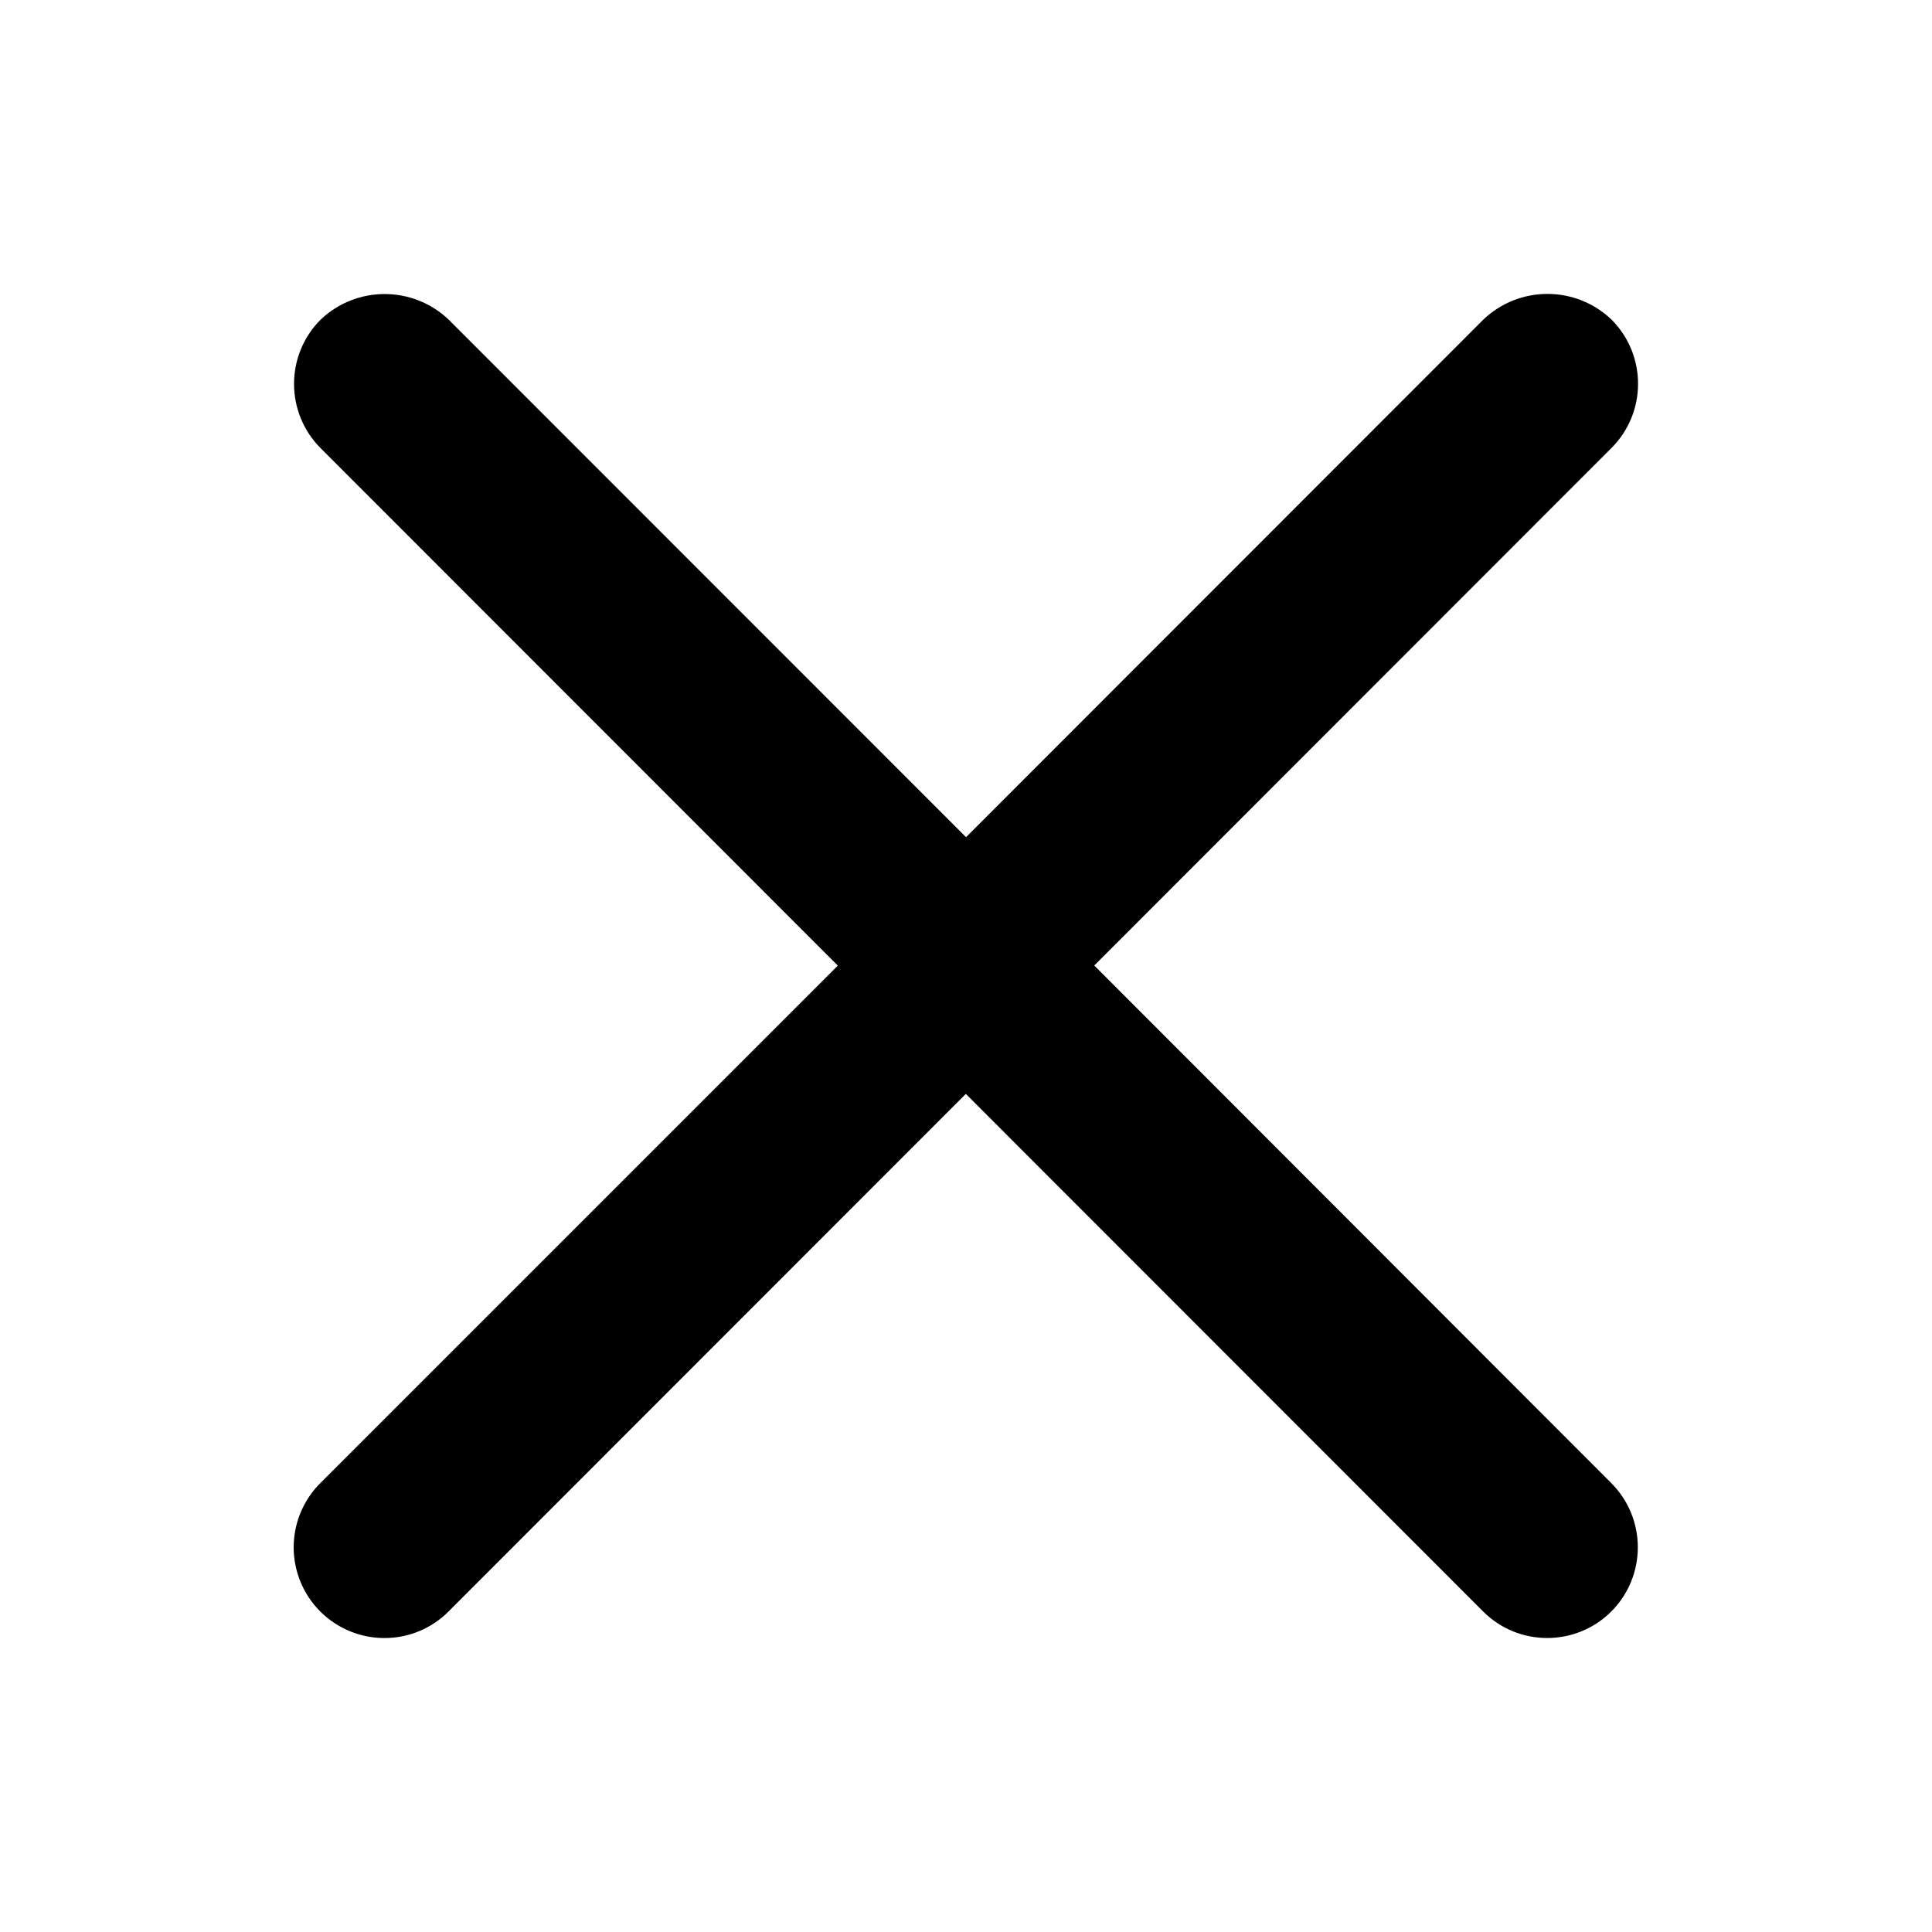
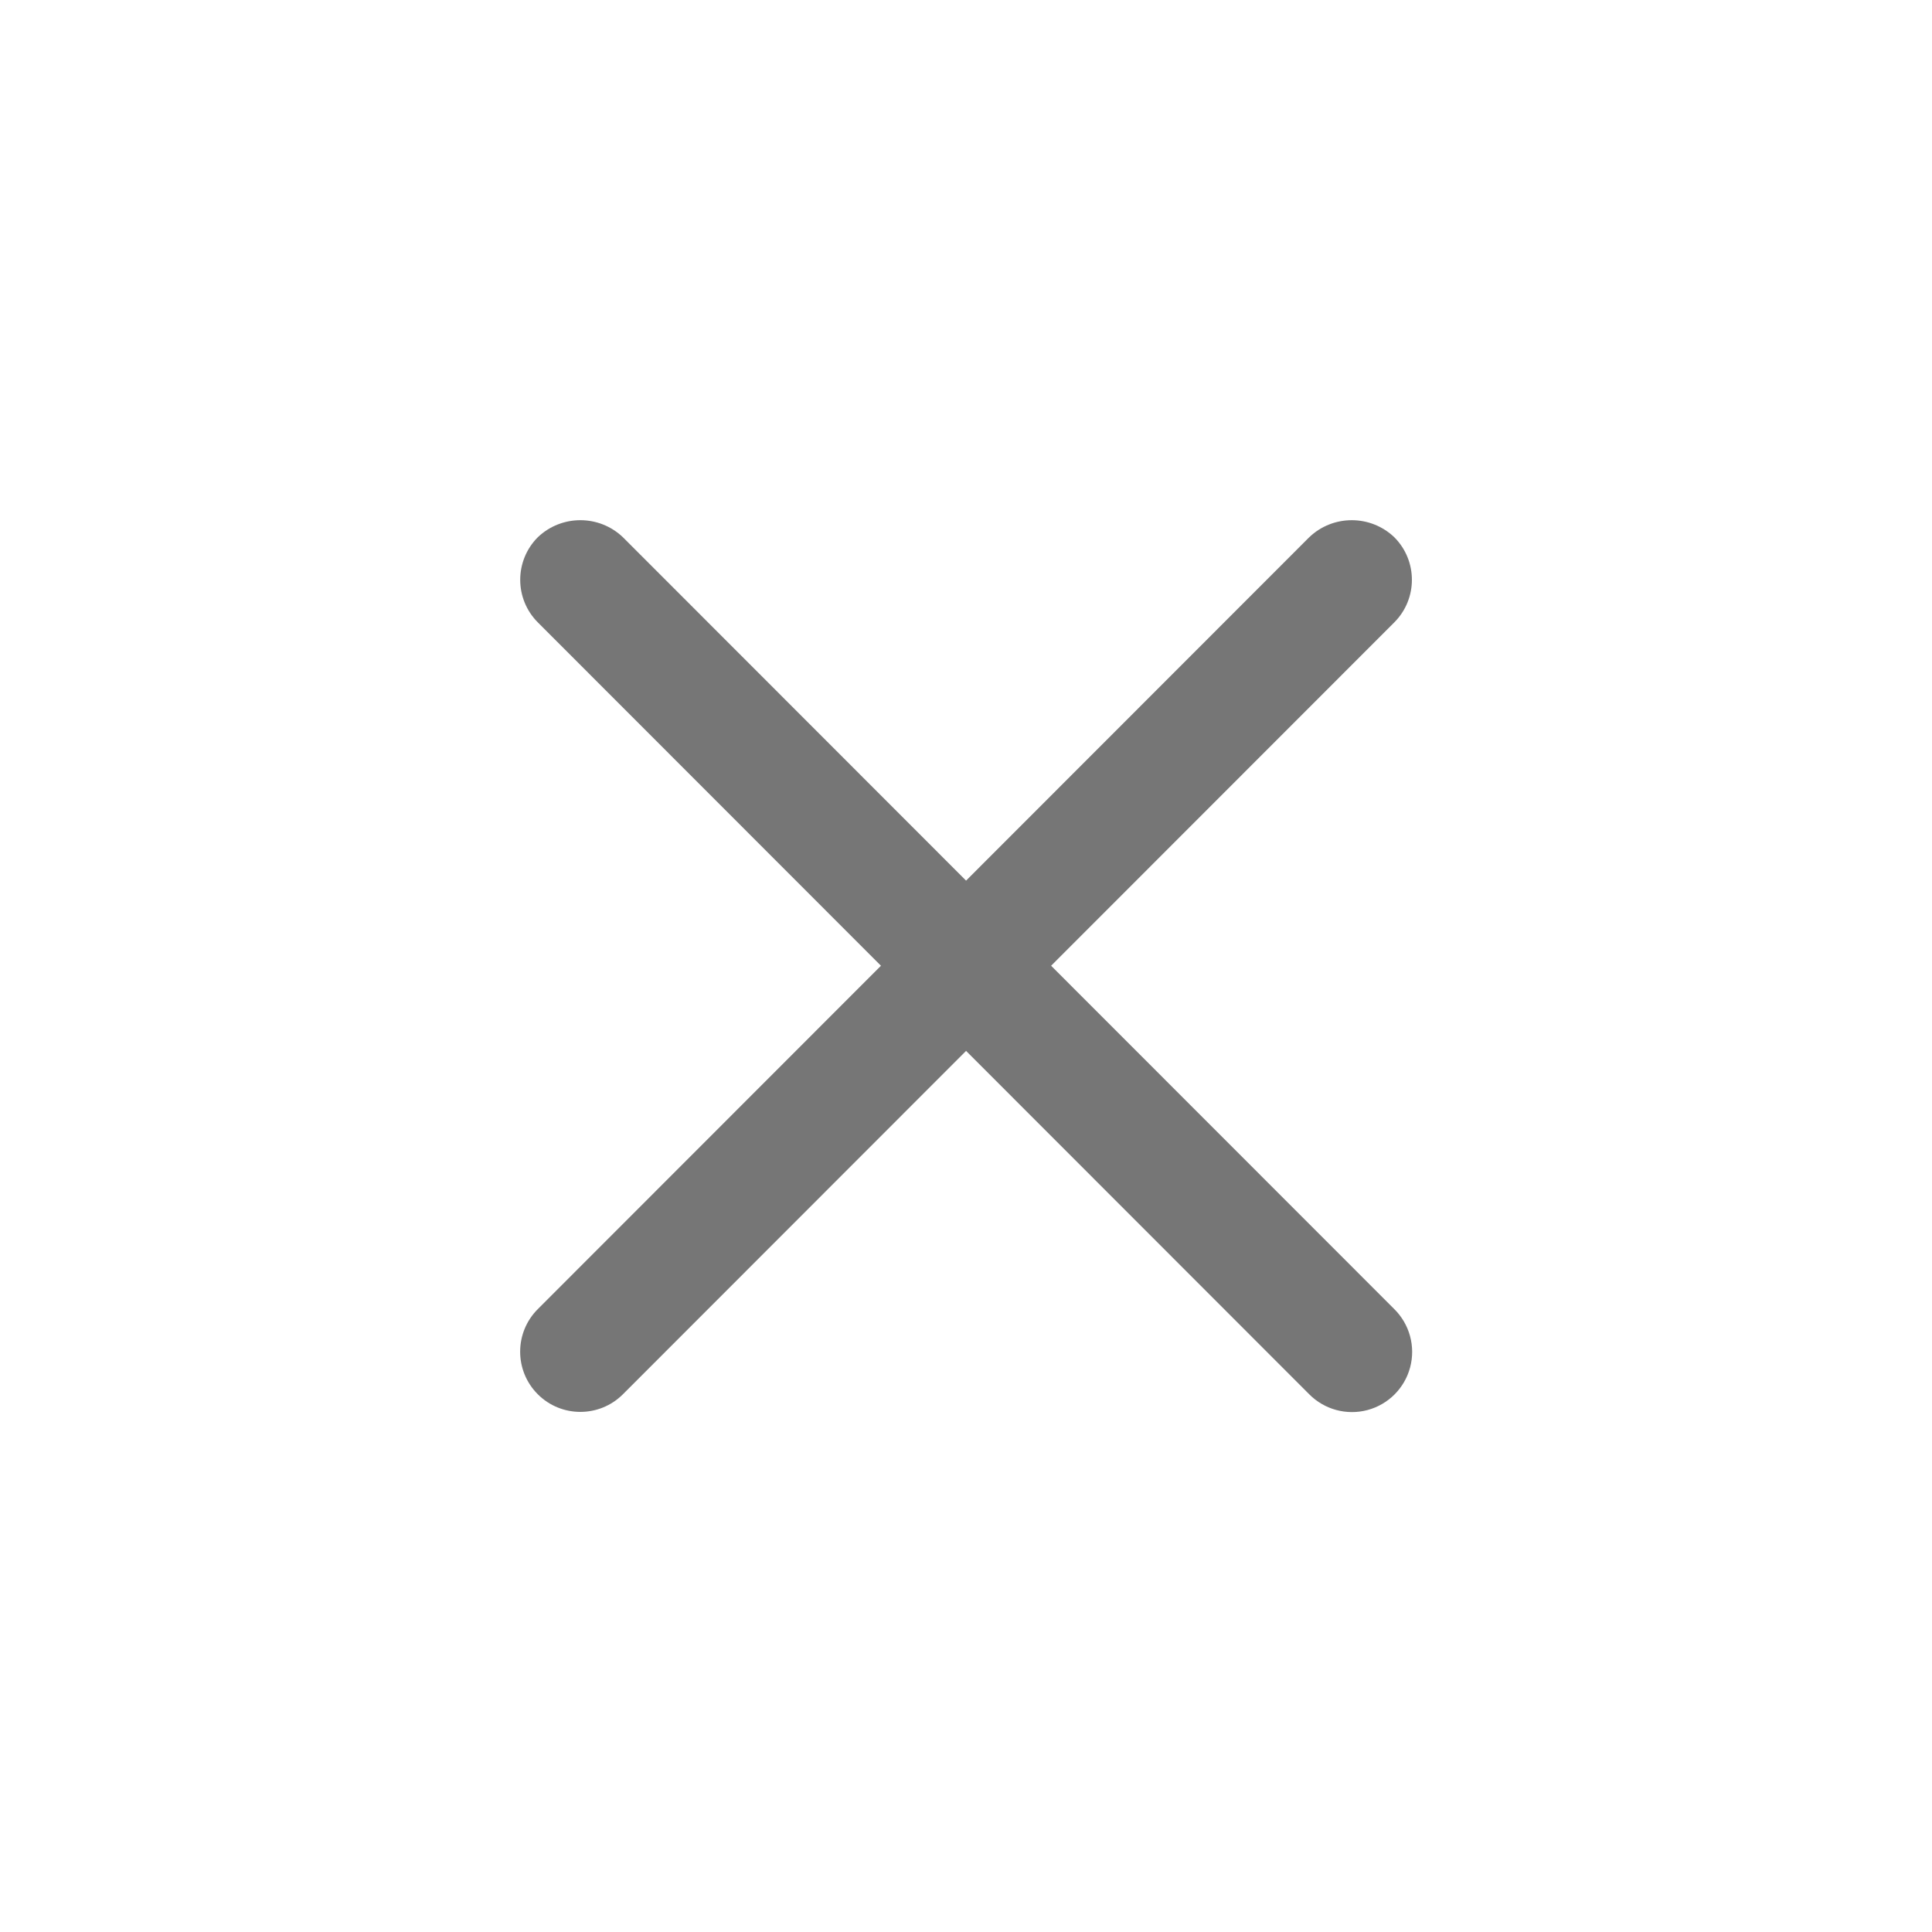
- <svg xmlns="http://www.w3.org/2000/svg" width="46" height="46" viewBox="0 0 46 46">
-   <g id="CROSS_46" data-name="CROSS 46" transform="translate(0.334 0.334)">
-     <g id="그룹_3328" data-name="그룹 3328" transform="translate(-0.333 -0.333)">
-       <rect id="사각형_573" data-name="사각형 573" width="46" height="46" transform="translate(0 -0.001)" fill="none" />
-     </g>
-     <path id="패스_1145" data-name="패스 1145" d="M4340.428,503.275l12.316-12.323a2.164,2.164,0,0,0,0-3.055,2.21,2.21,0,0,0-3.053,0l-12.316,12.323L4325.059,487.9a2.211,2.211,0,0,0-3.054,0,2.167,2.167,0,0,0,0,3.055l12.317,12.323L4322,515.6a2.16,2.16,0,0,0,1.527,3.688,2.143,2.143,0,0,0,1.527-.633l12.316-12.323,12.316,12.323a2.159,2.159,0,0,0,3.053,0,2.165,2.165,0,0,0,0-3.055Z" transform="translate(-4314.708 -480.621)" />
+ <svg xmlns="http://www.w3.org/2000/svg" id="그룹_5580" data-name="그룹 5580" width="52" height="52" viewBox="0 0 52 52">
+   <g id="그룹_3328" data-name="그룹 3328">
+     <rect id="사각형_573" data-name="사각형 573" width="52" height="52" fill="none" />
  </g>
+   <path id="패스_1145" data-name="패스 1145" d="M4335.663,499.278l9.237-9.242a1.622,1.622,0,0,0,0-2.291,1.658,1.658,0,0,0-2.29,0l-9.236,9.242-9.236-9.242a1.659,1.659,0,0,0-2.291,0,1.623,1.623,0,0,0,0,2.291l9.236,9.242-9.236,9.242a1.62,1.62,0,1,0,2.291,2.292l9.236-9.242,9.236,9.242a1.62,1.62,0,1,0,2.29-2.292Z" transform="translate(-4307.372 -473.285)" fill="#767676" />
</svg>
